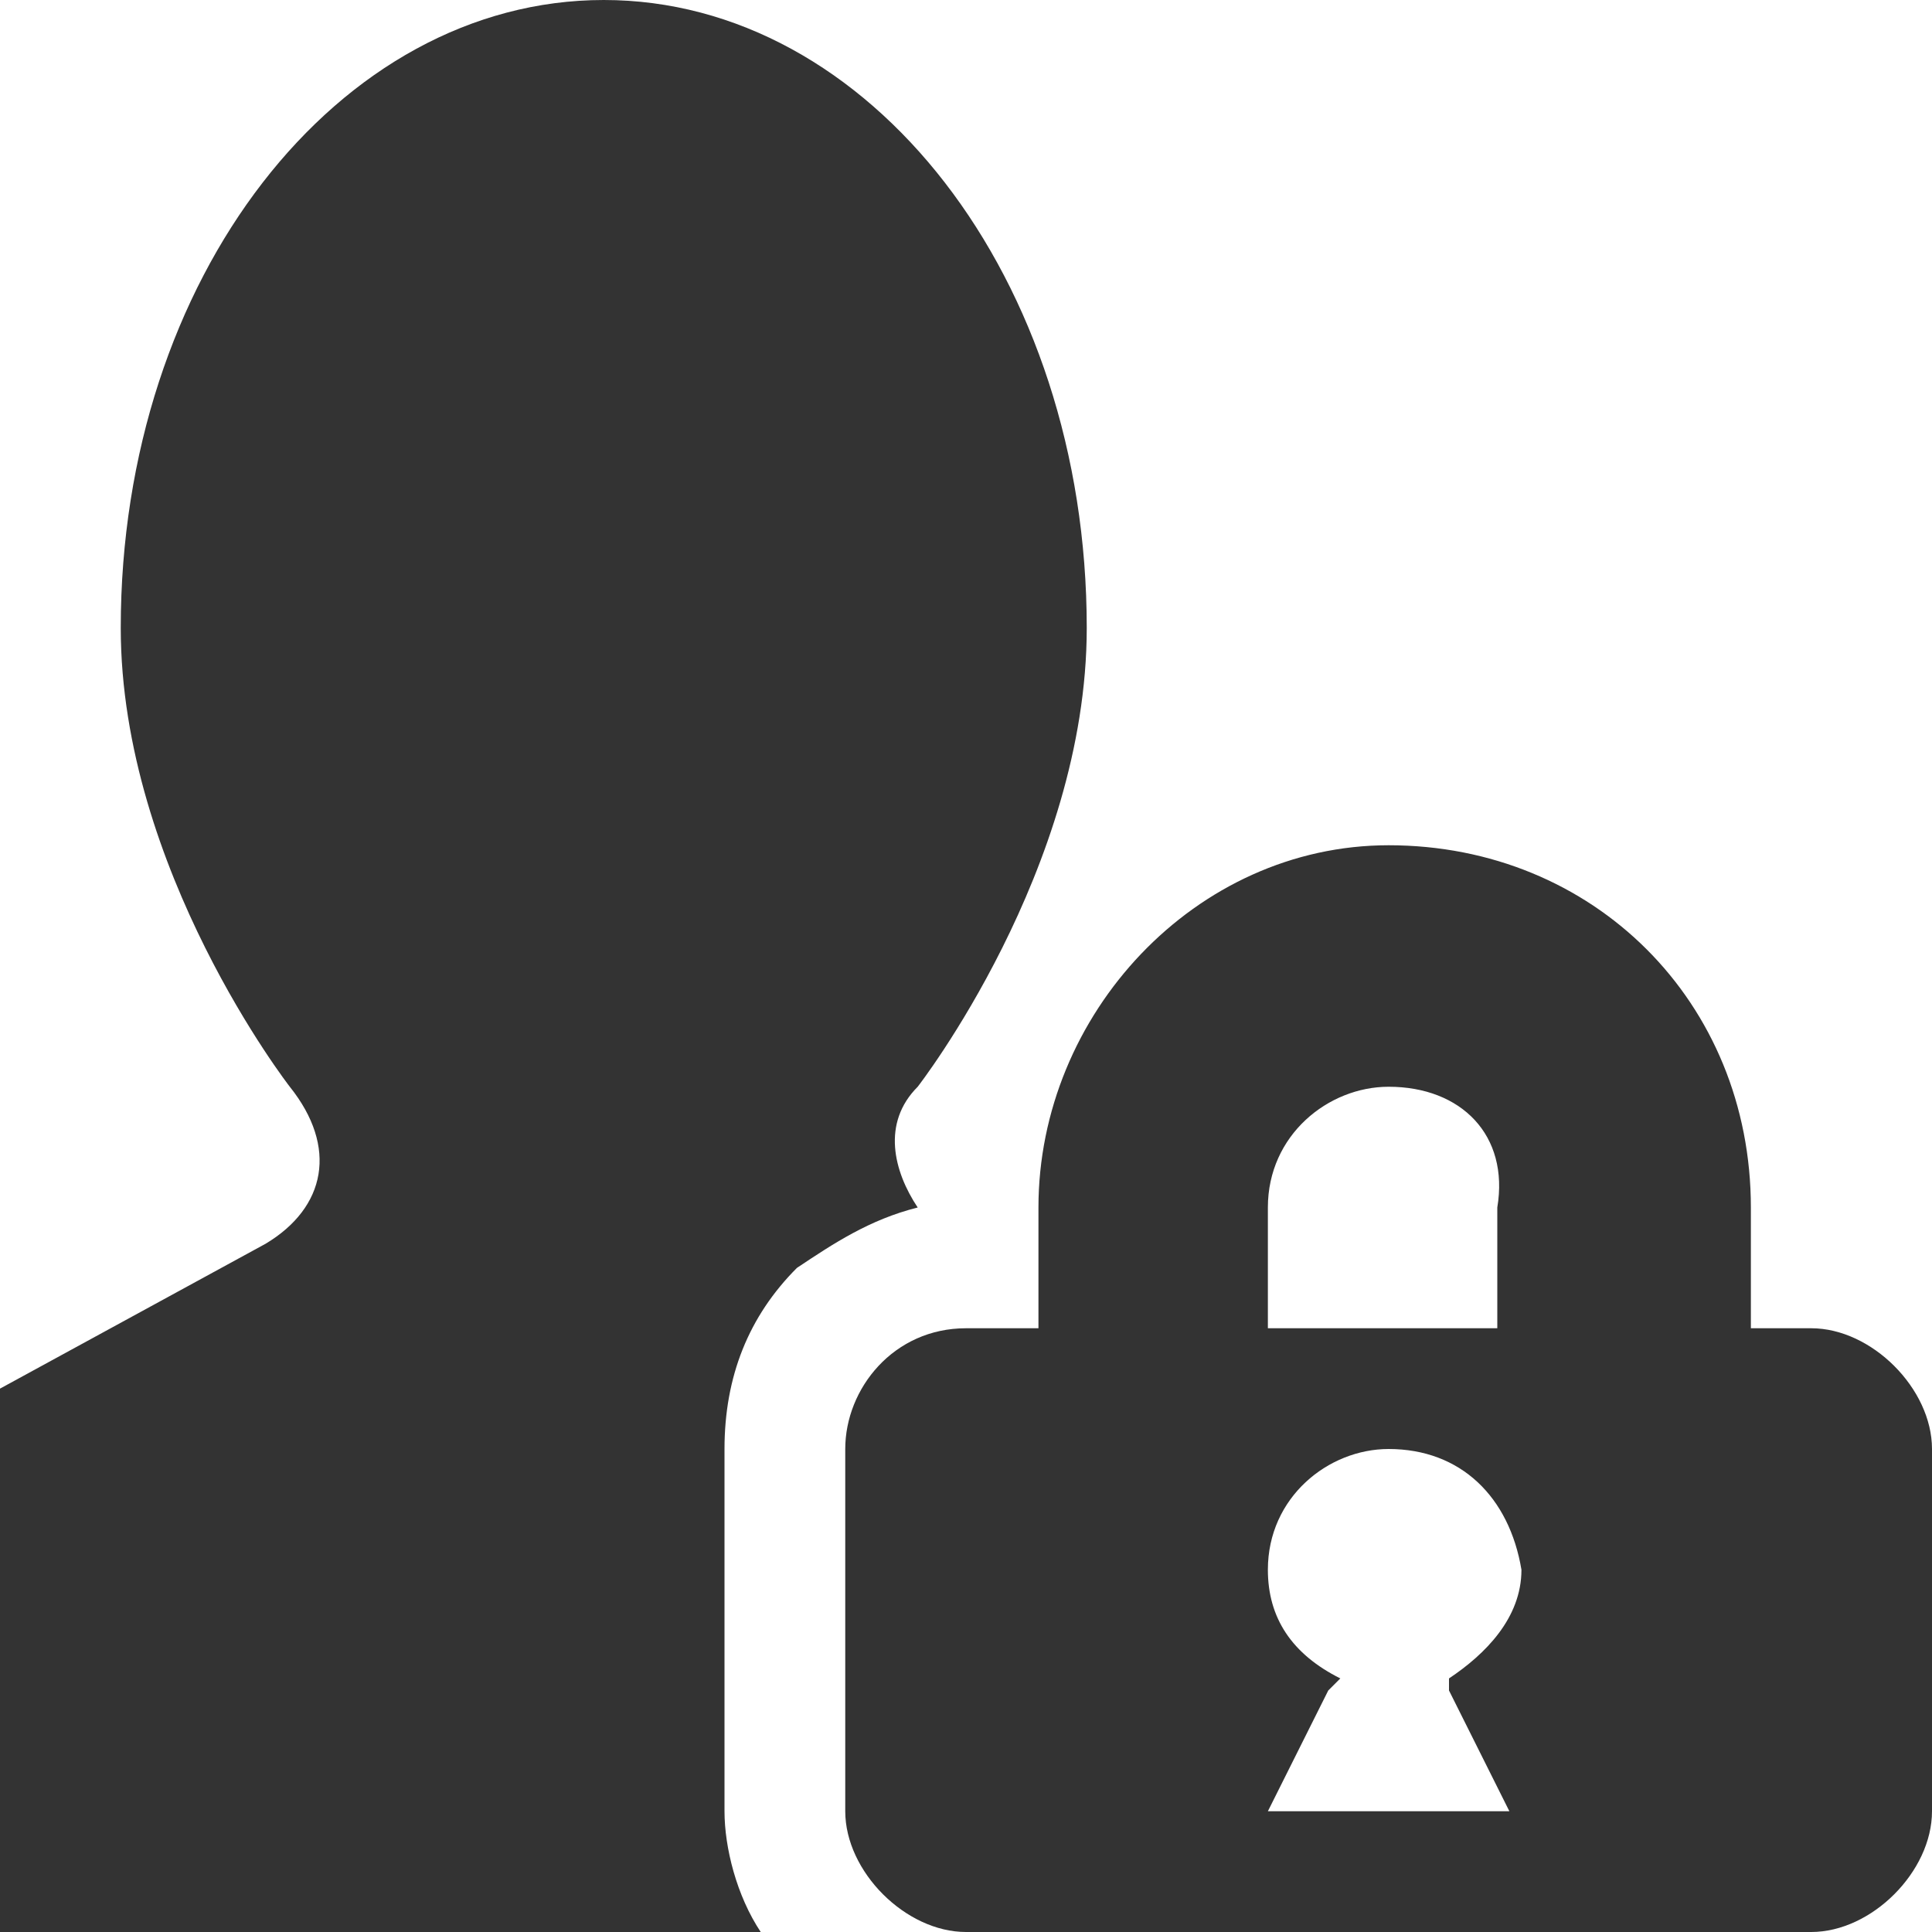
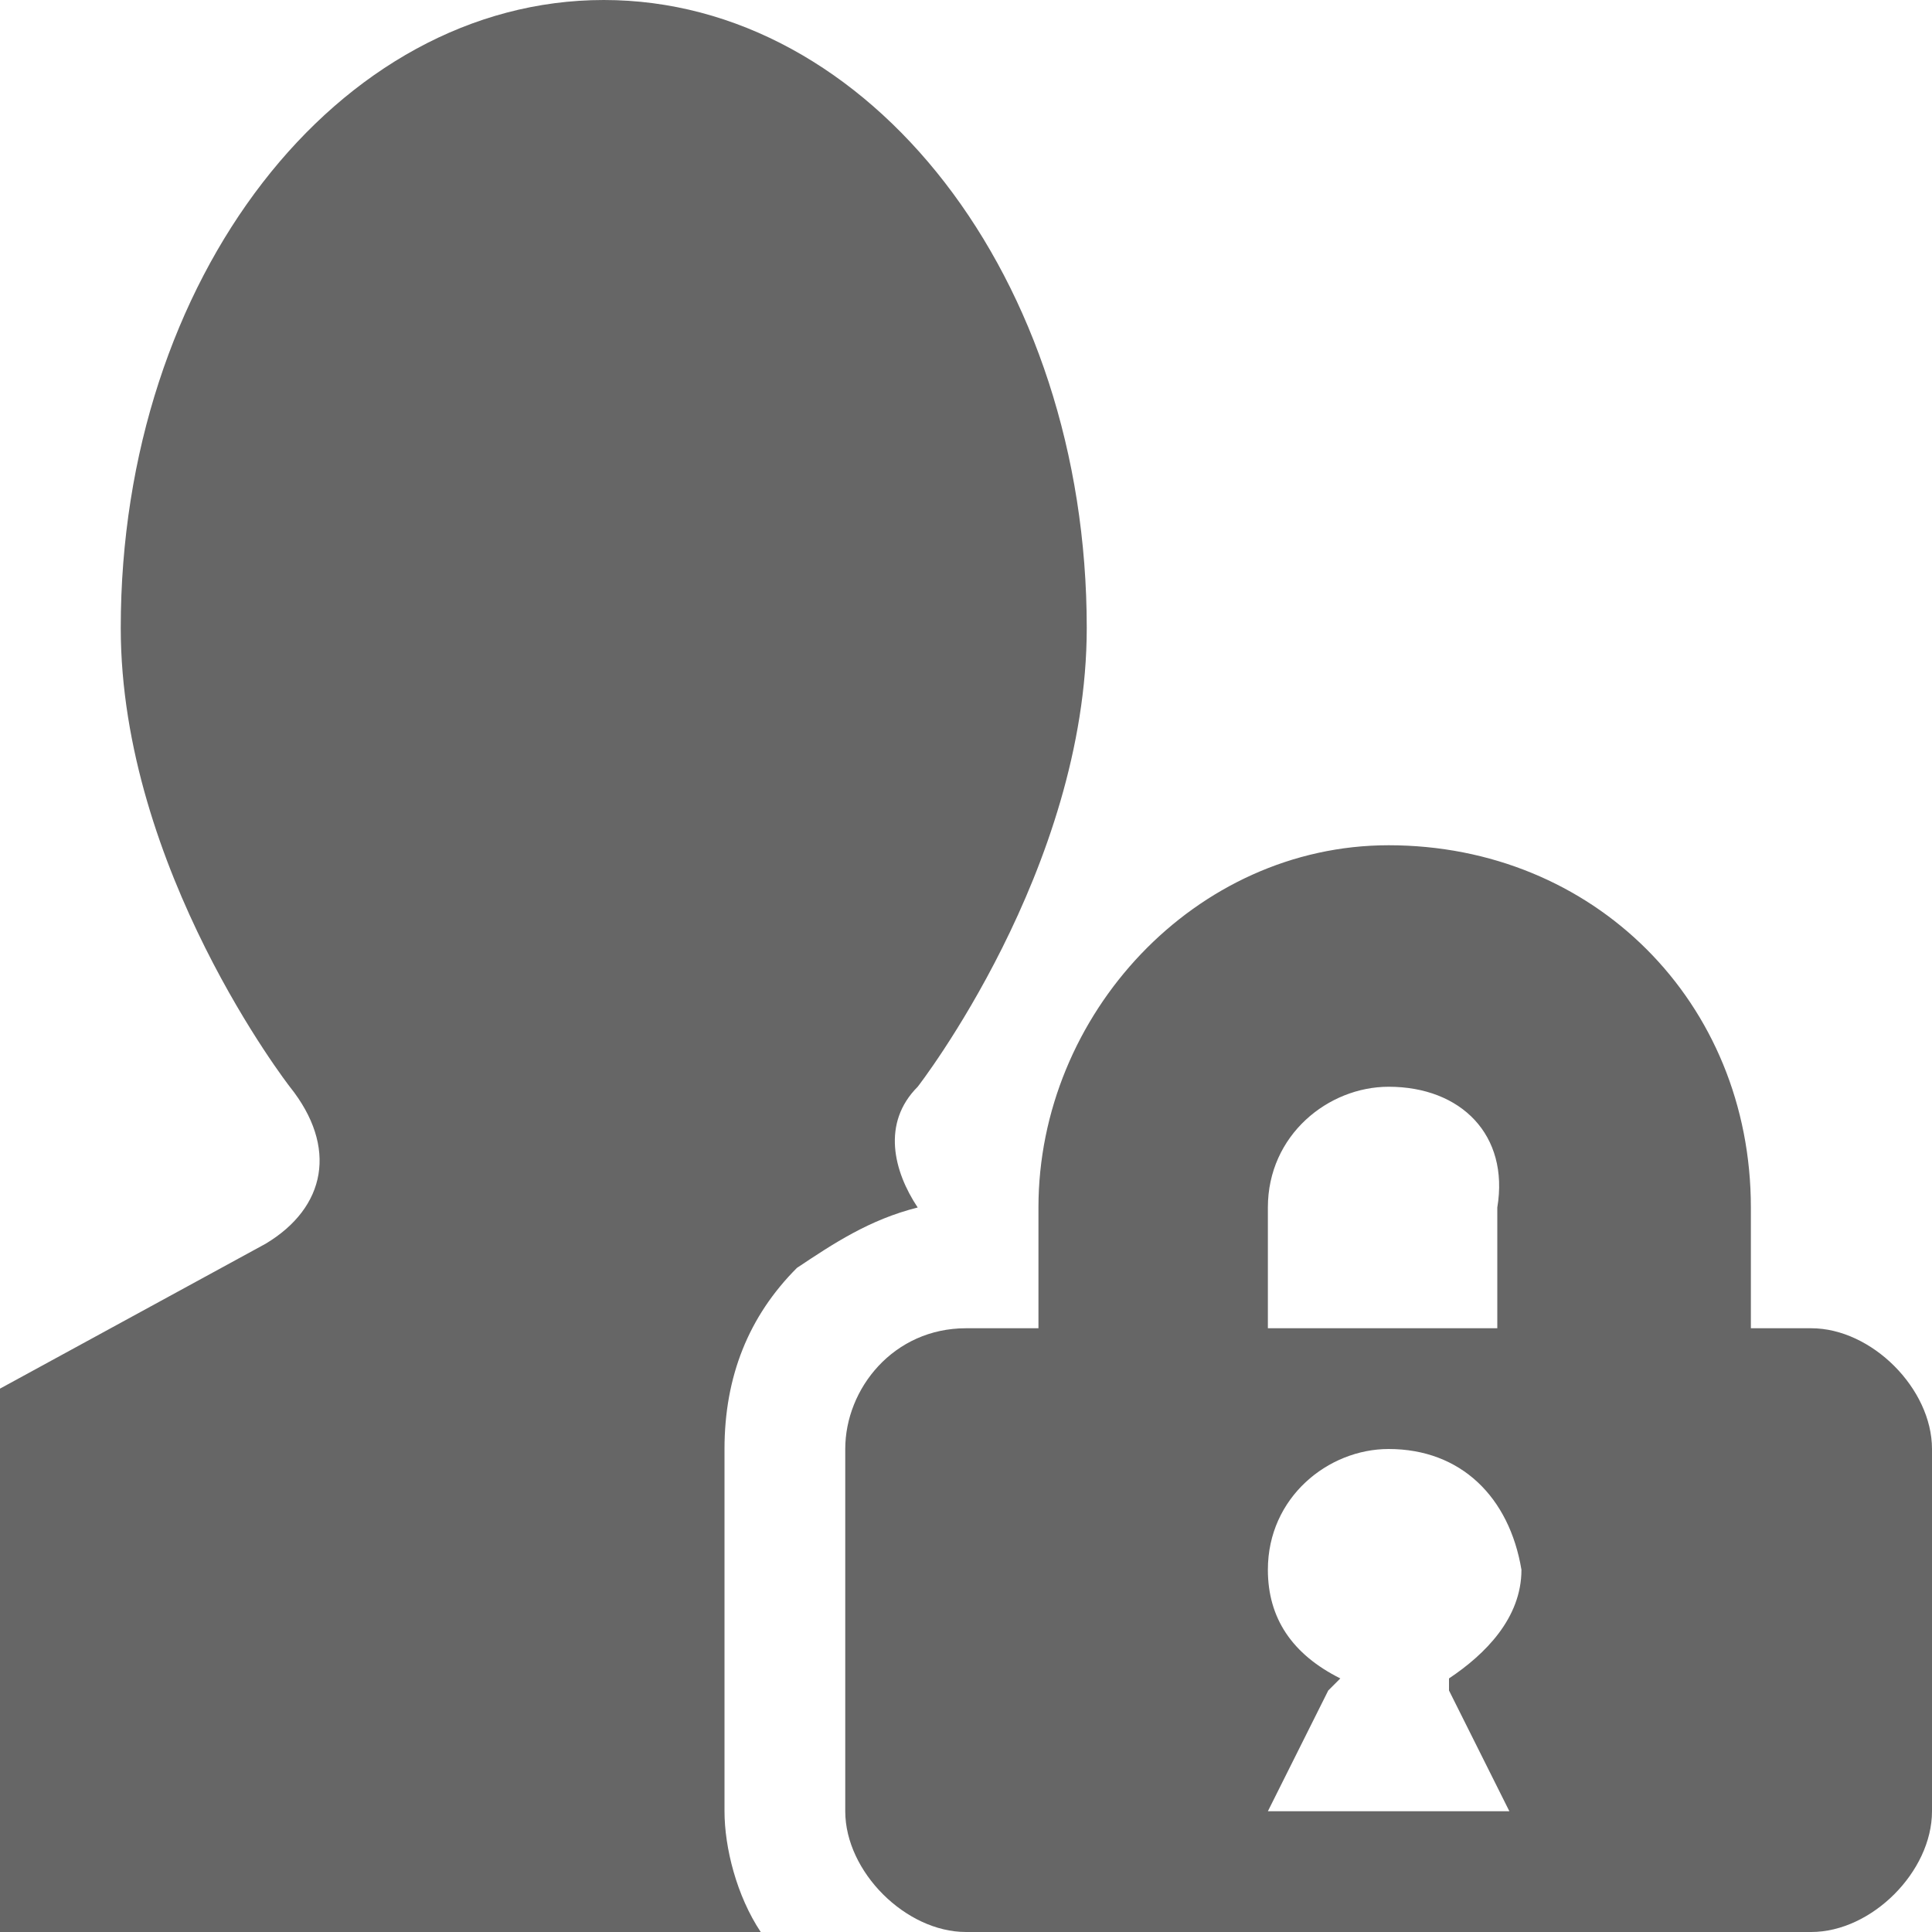
<svg xmlns="http://www.w3.org/2000/svg" version="1.1" x="0px" y="0px" width="16px" height="16px" viewBox="0 0 16 16" style="overflow:visible;enable-background:new 0 0 16 16;" xml:space="preserve" preserveAspectRatio="xMinYMid meet">
  <defs>
</defs>
-   <path style="fill:#333333;" d="M2.4,9C2.4,9,1,7.2,1,5.2C1,2.3,2.8,0,5,0s4,2.3,4,5.2C9,7.2,7.6,9,7.6,9c-0.3,0.3-0.2,0.7,0,1  c-0.4,0.1-0.7,0.3-1,0.5C6.2,10.9,6,11.4,6,12v3c0,0.3,0.1,0.7,0.3,1H0v-4.5l2.2-1.2C2.7,10,2.8,9.5,2.4,9z M14.5,10v1H15  c0.5,0,1,0.5,1,1v3c0,0.5-0.5,1-1,1l-7,0c-0.5,0-1-0.5-1-1v-3c0-0.5,0.4-1,1-1h0.6v-1c0-1.6,1.3-3,2.9-3C13.2,7,14.5,8.3,14.5,10z   M11.5,12c-0.5,0-1,0.4-1,1c0,0.4,0.2,0.7,0.6,0.9L11,14l-0.5,1l1,0l1,0L12,14L12,13.9c0.3-0.2,0.6-0.5,0.6-0.9  C12.5,12.4,12.1,12,11.5,12z M11.5,9c-0.5,0-1,0.4-1,1v1h1.9v-1C12.5,9.4,12.1,9,11.5,9z" />
+   <path style="fill:#666666;" d="M2.4,9C2.4,9,1,7.2,1,5.2C1,2.3,2.8,0,5,0s4,2.3,4,5.2C9,7.2,7.6,9,7.6,9c-0.3,0.3-0.2,0.7,0,1  c-0.4,0.1-0.7,0.3-1,0.5C6.2,10.9,6,11.4,6,12v3c0,0.3,0.1,0.7,0.3,1H0v-4.5l2.2-1.2C2.7,10,2.8,9.5,2.4,9z M14.5,10v1H15  c0.5,0,1,0.5,1,1v3c0,0.5-0.5,1-1,1l-7,0c-0.5,0-1-0.5-1-1v-3c0-0.5,0.4-1,1-1h0.6v-1c0-1.6,1.3-3,2.9-3C13.2,7,14.5,8.3,14.5,10z   M11.5,12c-0.5,0-1,0.4-1,1c0,0.4,0.2,0.7,0.6,0.9L11,14l-0.5,1l1,0l1,0L12,14L12,13.9c0.3-0.2,0.6-0.5,0.6-0.9  C12.5,12.4,12.1,12,11.5,12z M11.5,9c-0.5,0-1,0.4-1,1v1h1.9v-1C12.5,9.4,12.1,9,11.5,9z" />
</svg>
